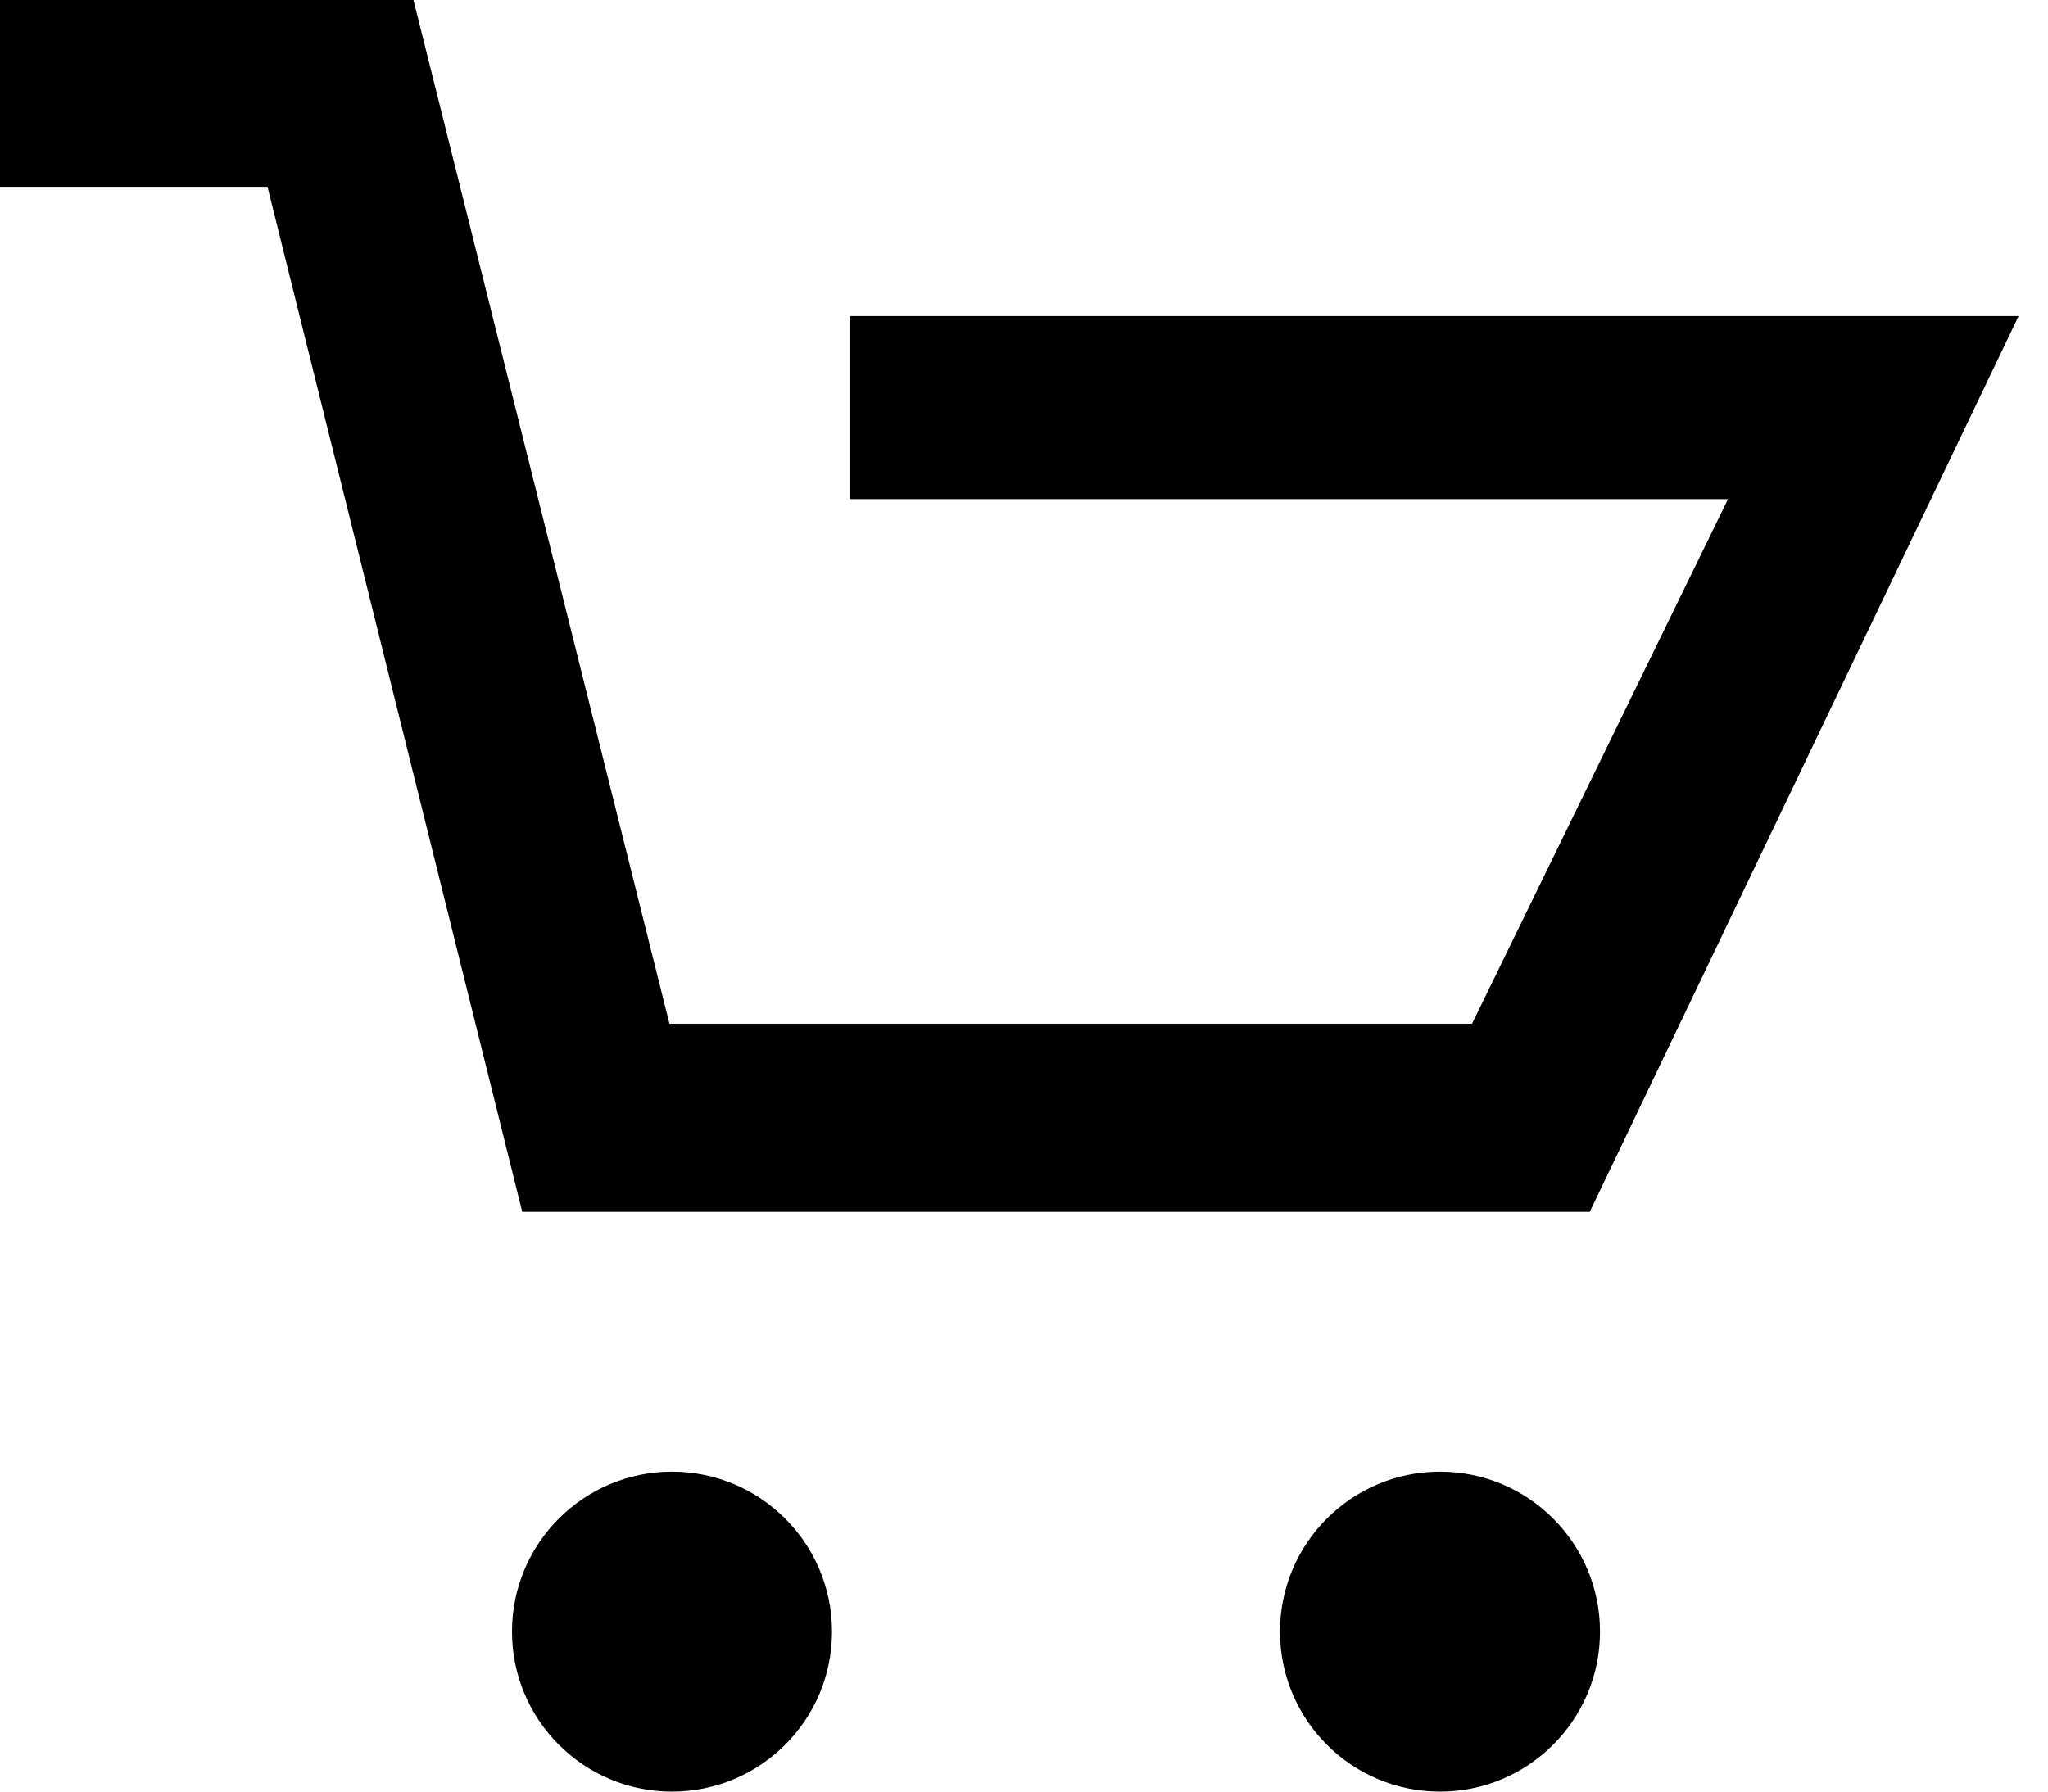
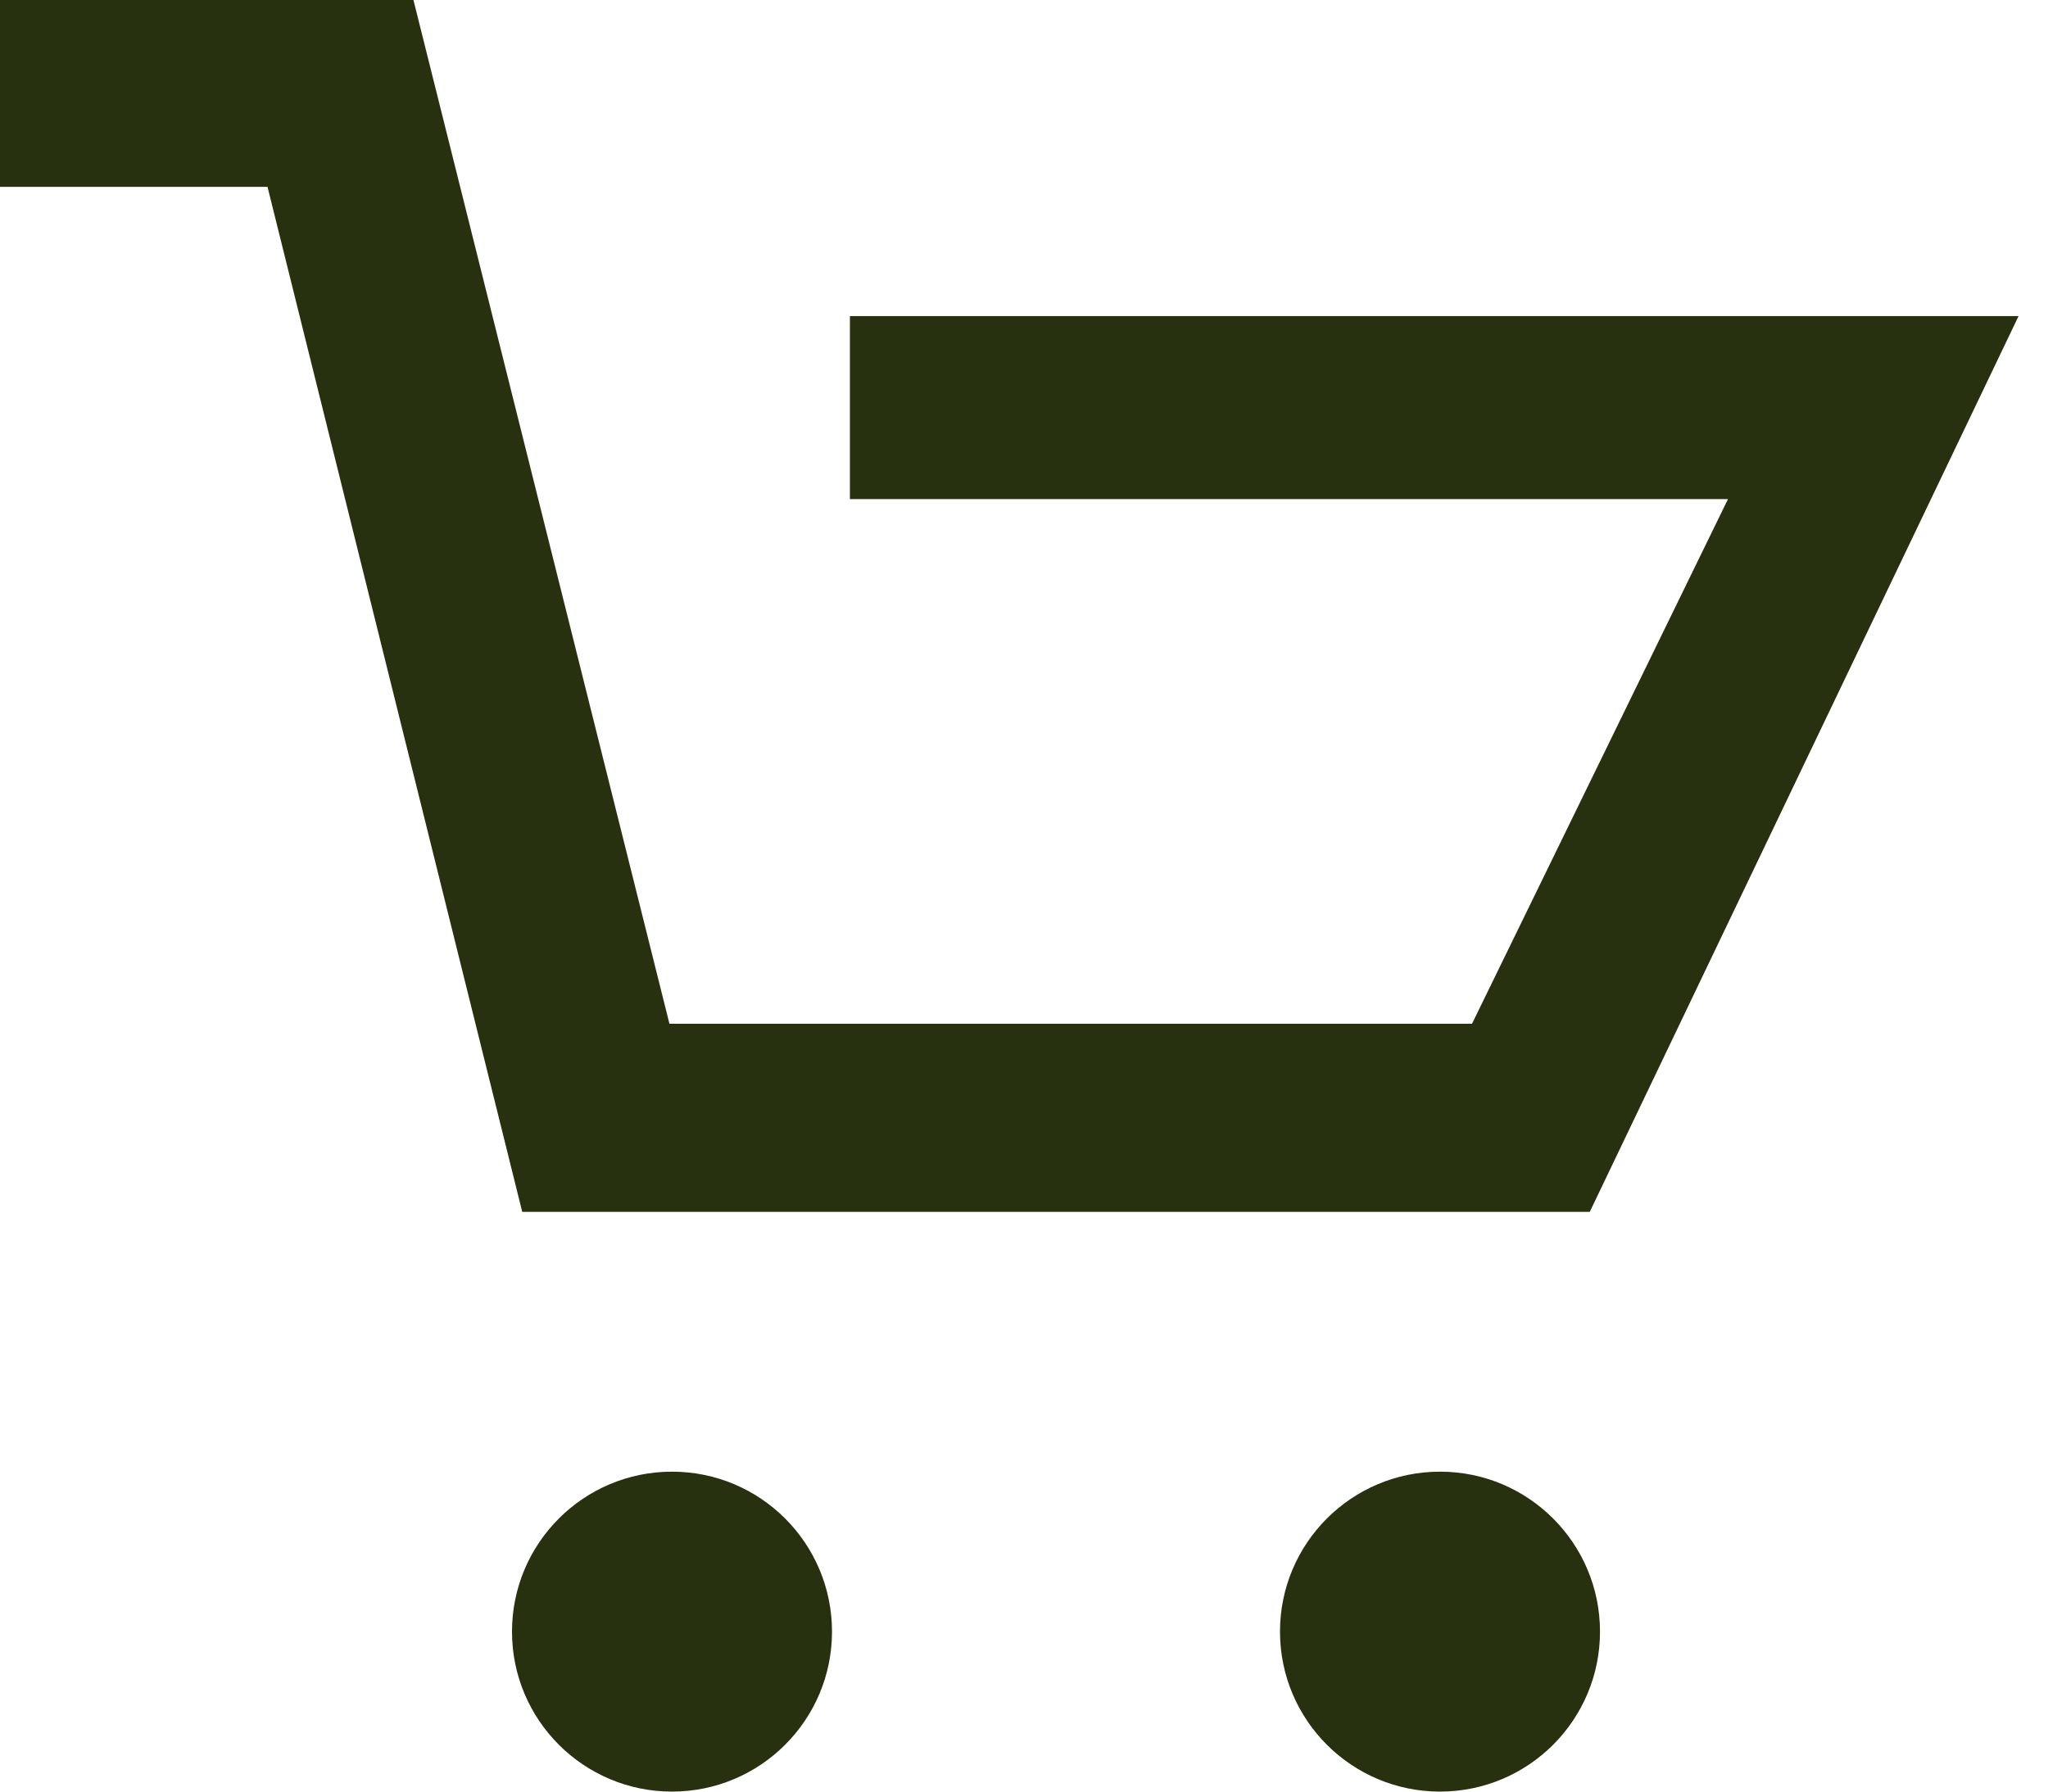
<svg xmlns="http://www.w3.org/2000/svg" viewBox="0 0 16 14">
  <defs>
-     <style>.a{fill:#000000;}</style>
+     <style>.a{fill:#27300f;}</style>
  </defs>
  <path class="a" d="M2.09,1.46H0V0H3.23l2,8H11.5l2-4.1H6.64V2.47h9.13l-3.35,7H4.08Z" />
  <path class="a" d="M6.5,12.75A1.25,1.25,0,1,1,5.25,11.5,1.25,1.25,0,0,1,6.5,12.75Z" />
  <path class="a" d="M12.5,12.75a1.25,1.25,0,1,1-1.25-1.25A1.25,1.25,0,0,1,12.5,12.75Z" />
</svg>
